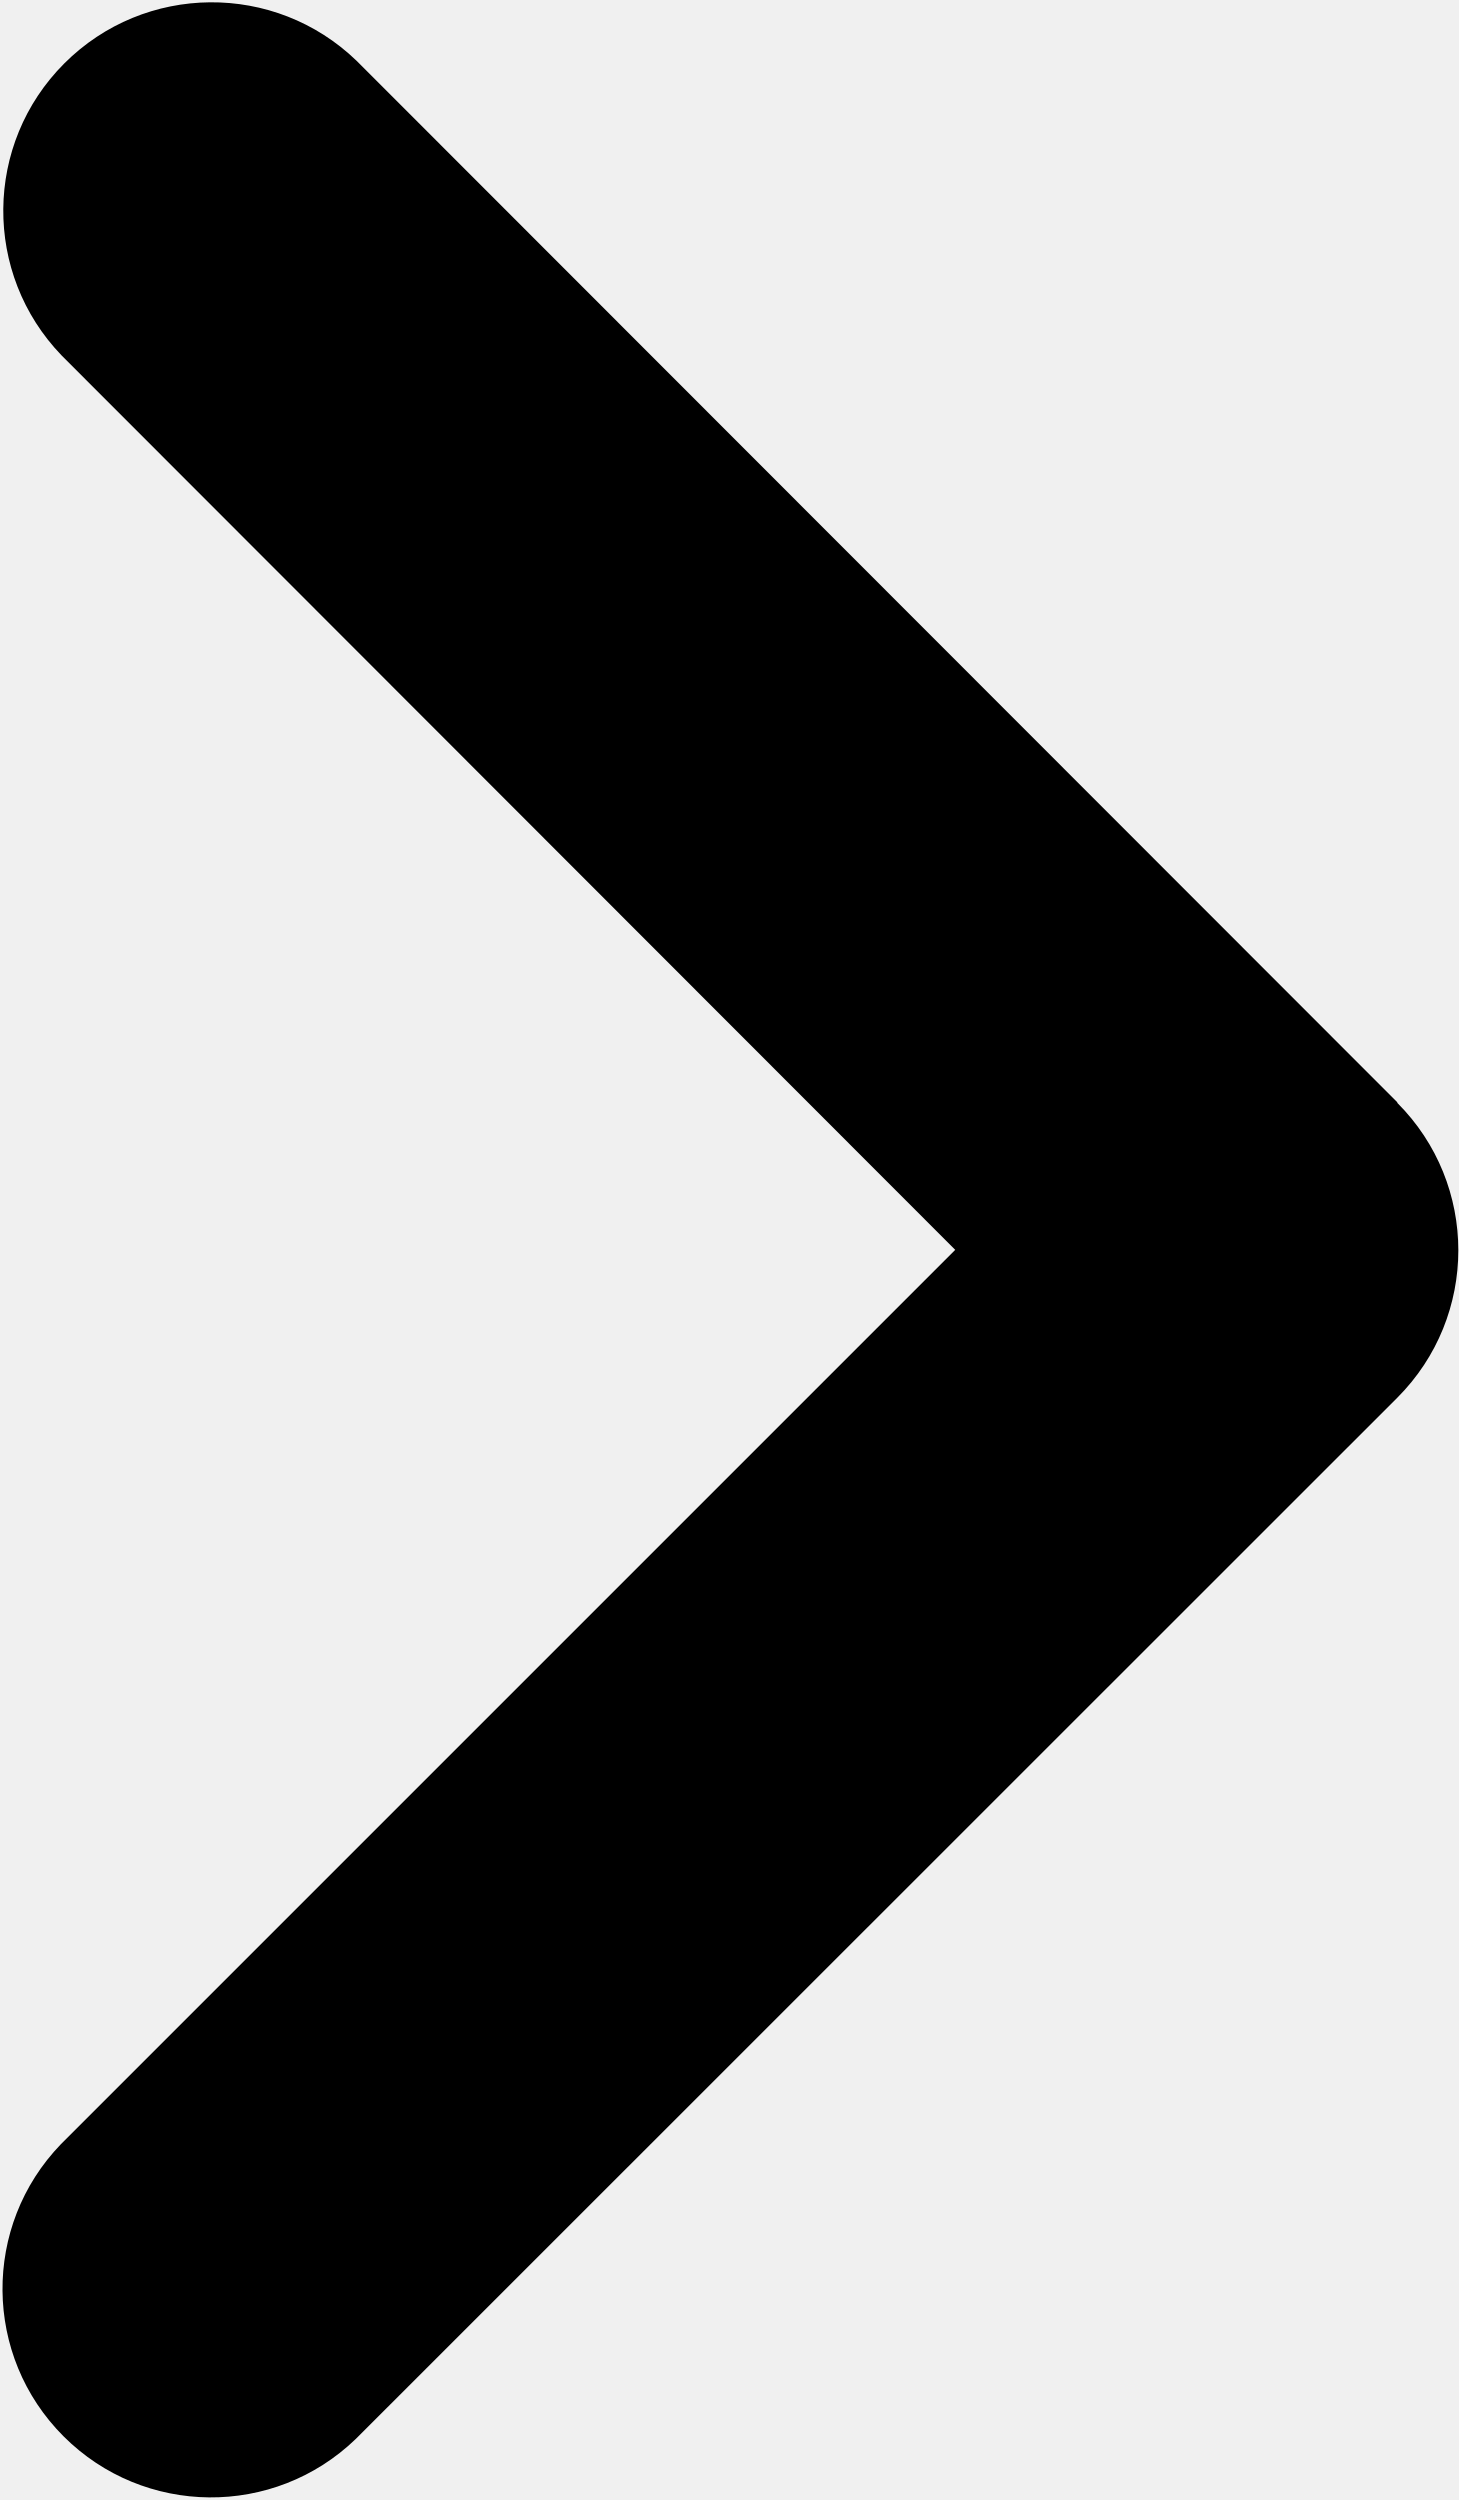
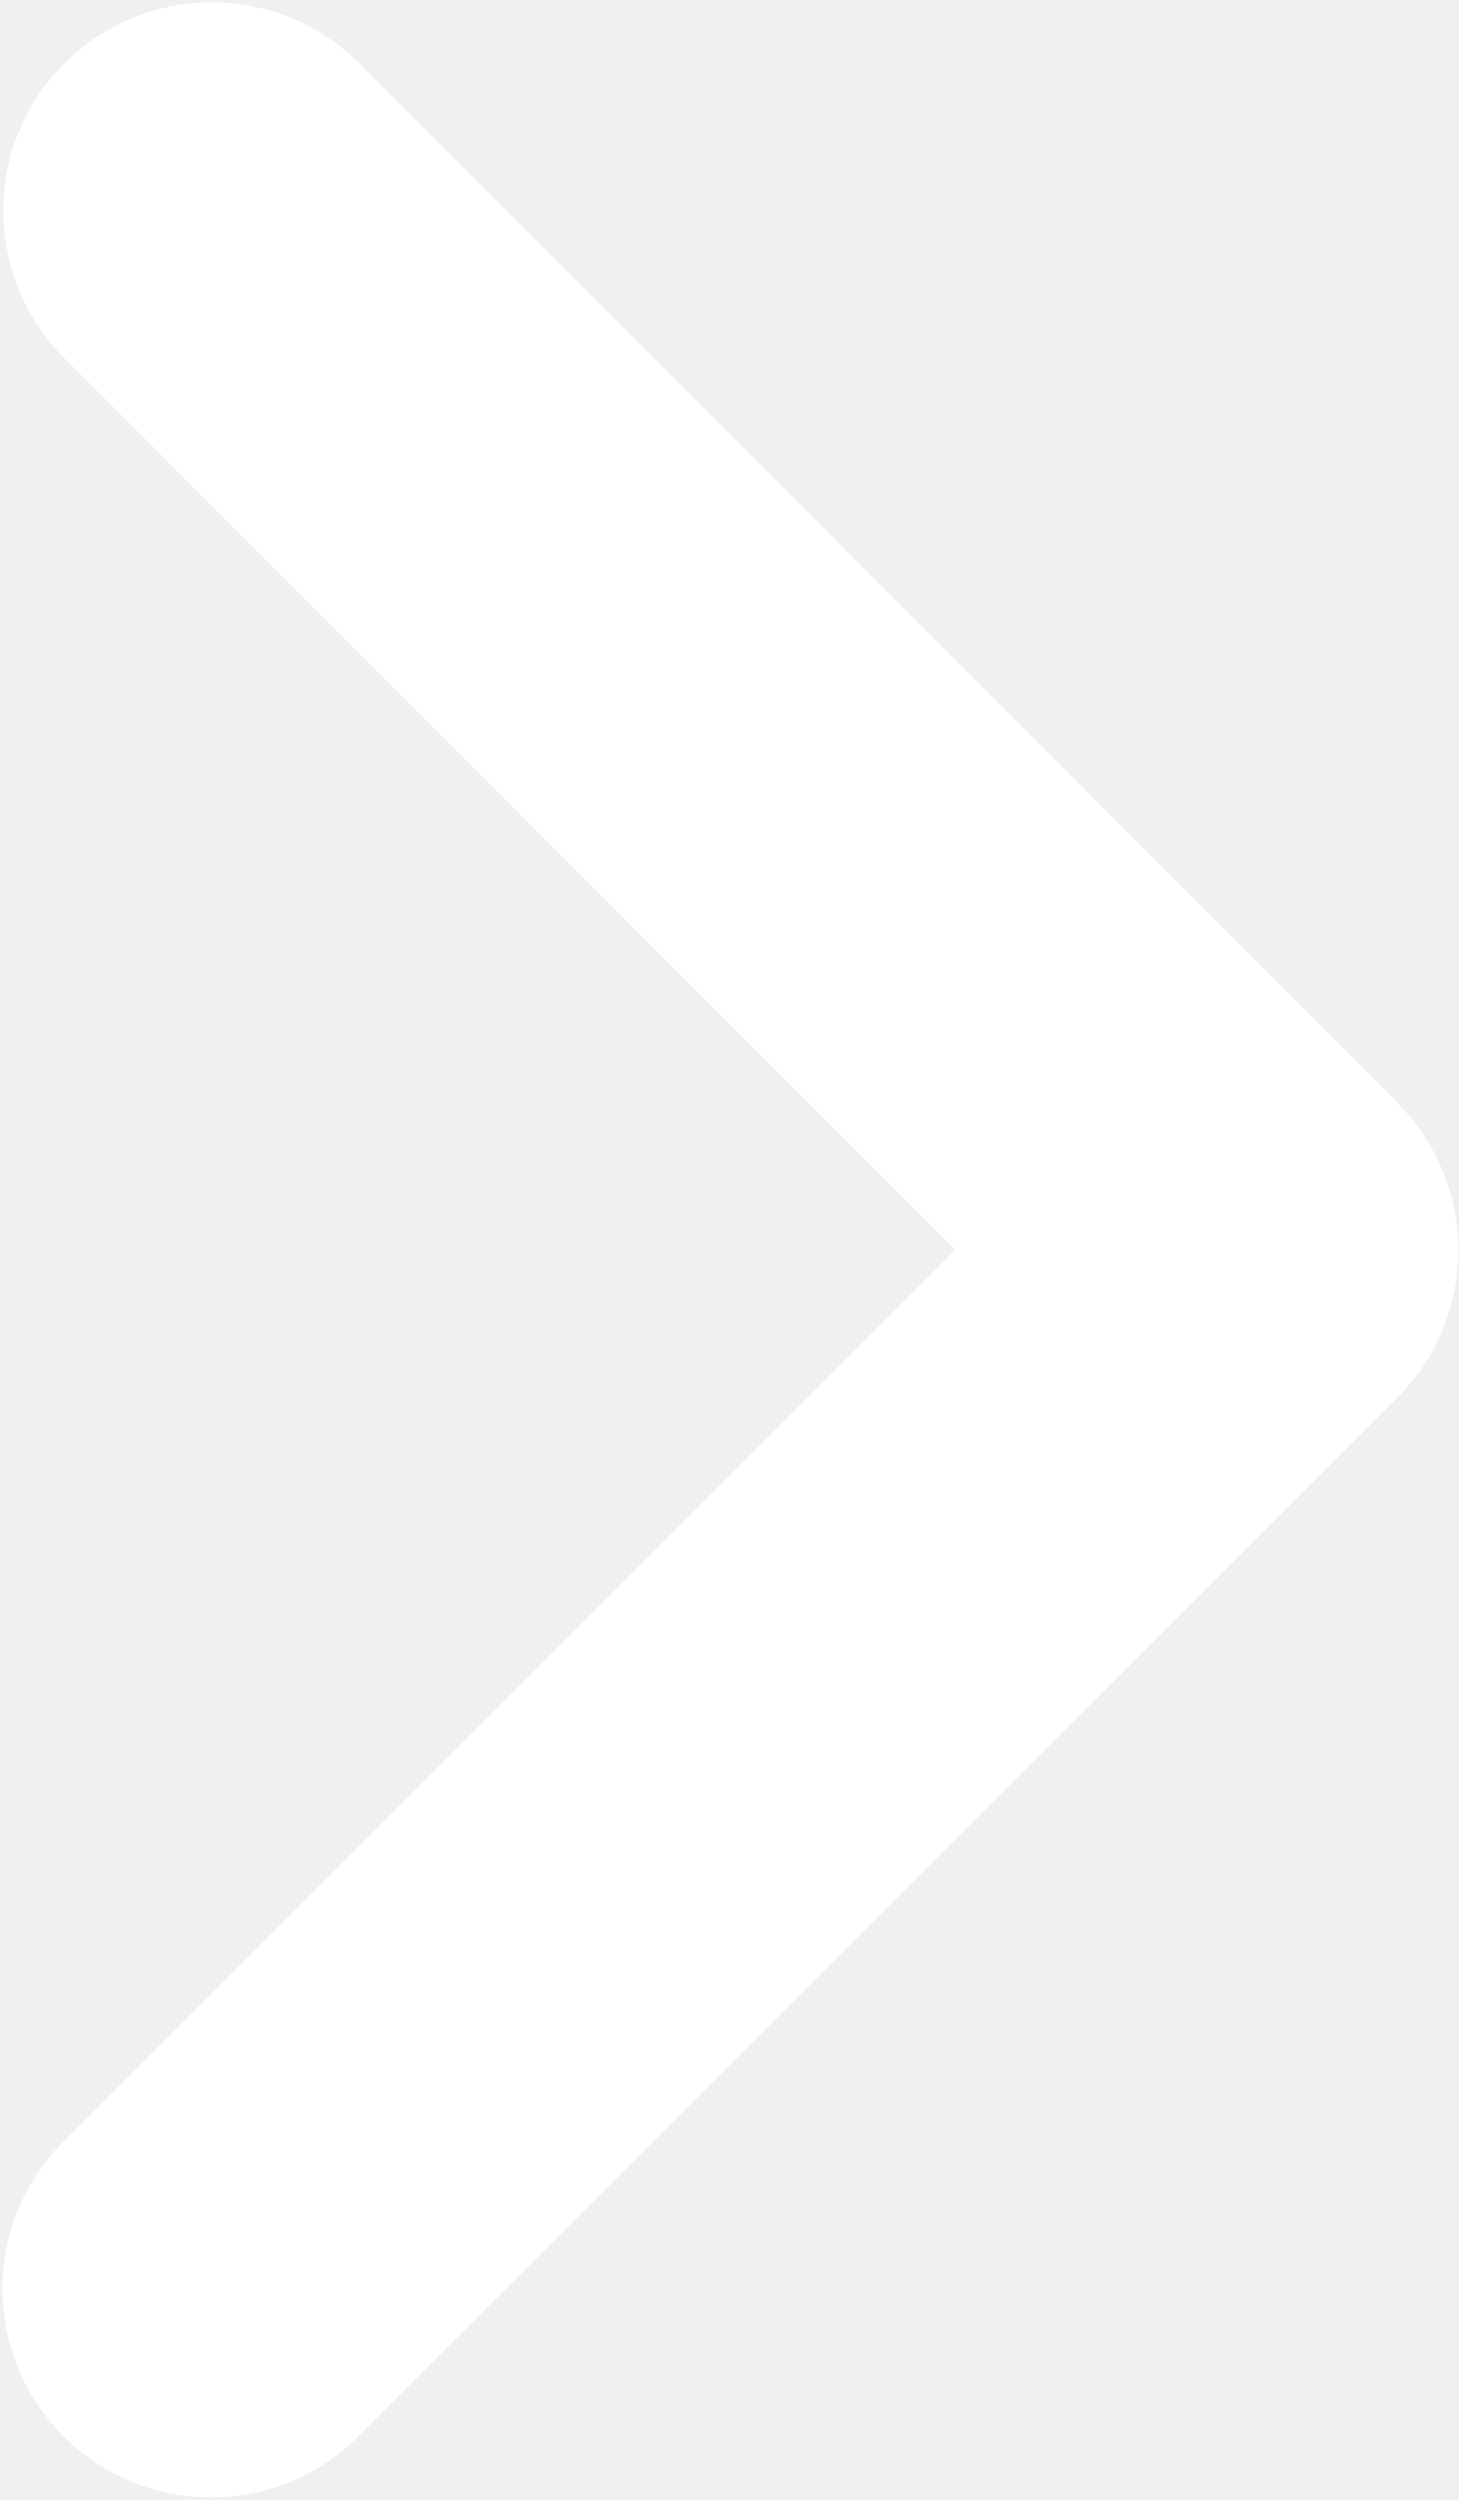
- <svg xmlns="http://www.w3.org/2000/svg" width="15" height="25.719" viewBox="0 0 15 25.719">
+ <svg xmlns="http://www.w3.org/2000/svg" width="15" fill="white" height="25.719" viewBox="0 0 15 25.719">
  <path id="angle-right-solid" d="M78.3,75.271a2.146,2.146,0,0,1,0,3.033L67.585,89.016a2.145,2.145,0,0,1-3.033-3.033l9.2-9.2-9.192-9.2a2.145,2.145,0,0,1,3.033-3.033L78.3,75.265Z" transform="translate(-63.925 -63.925)" />
</svg>
